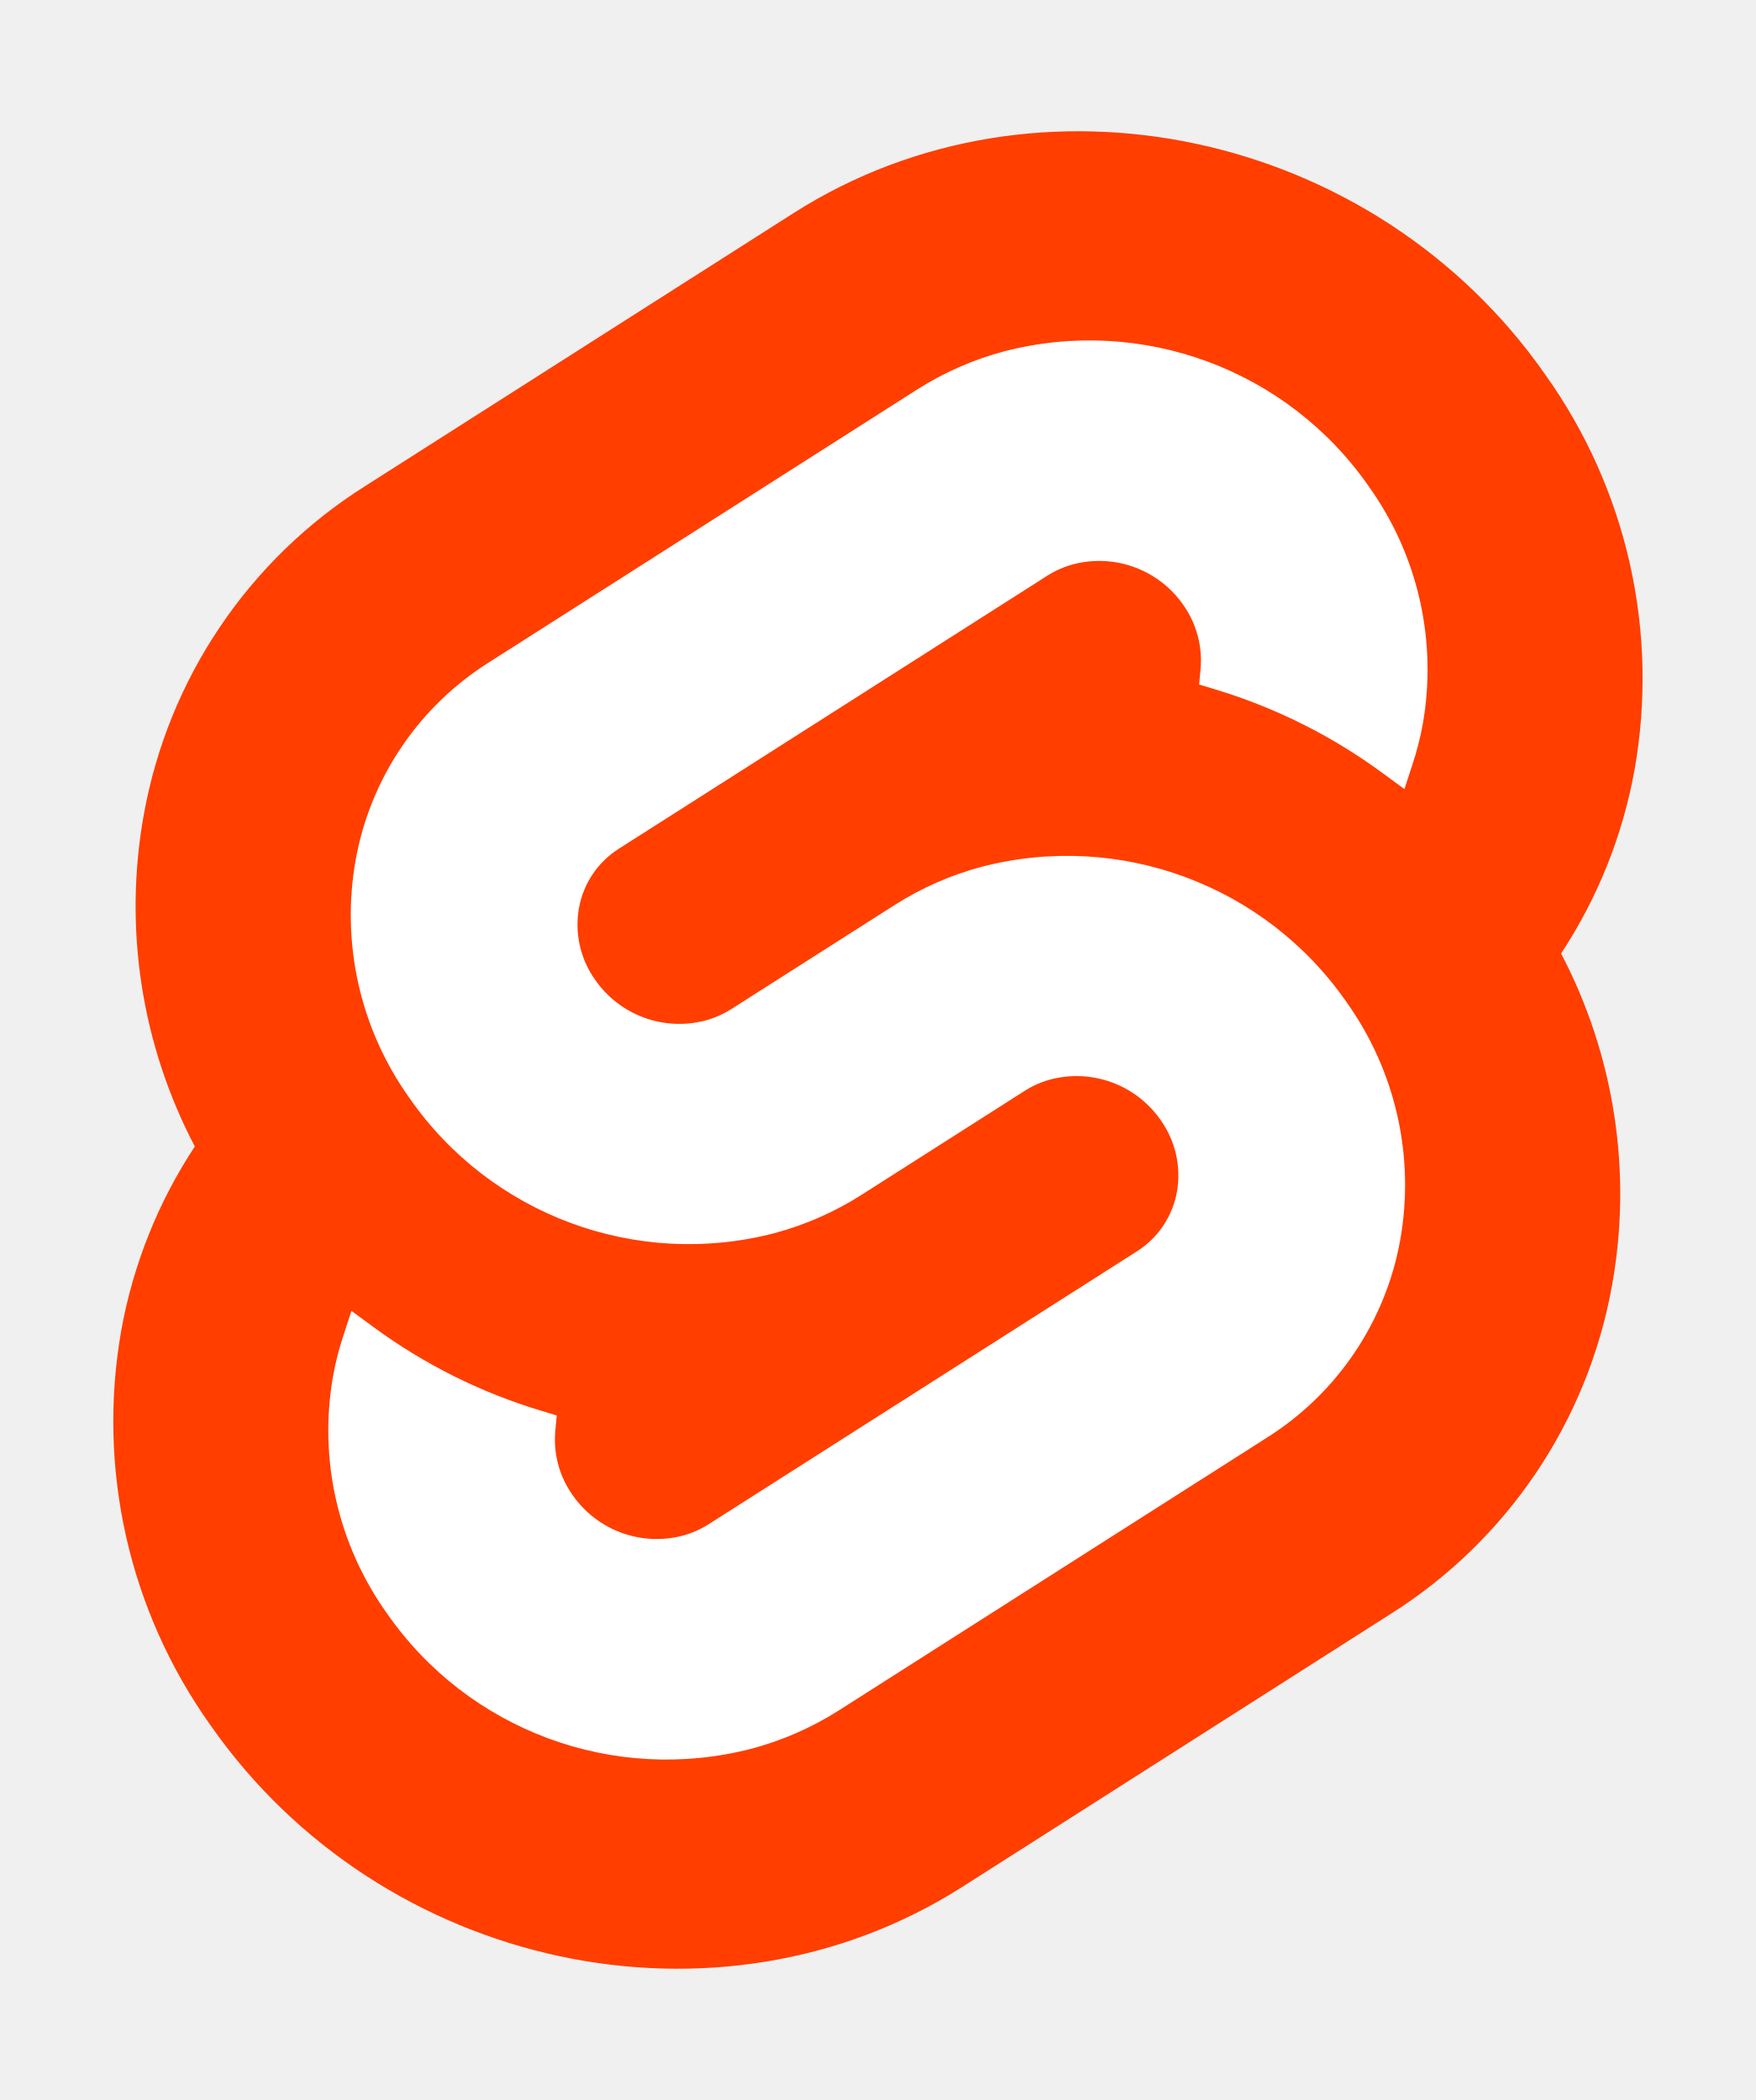
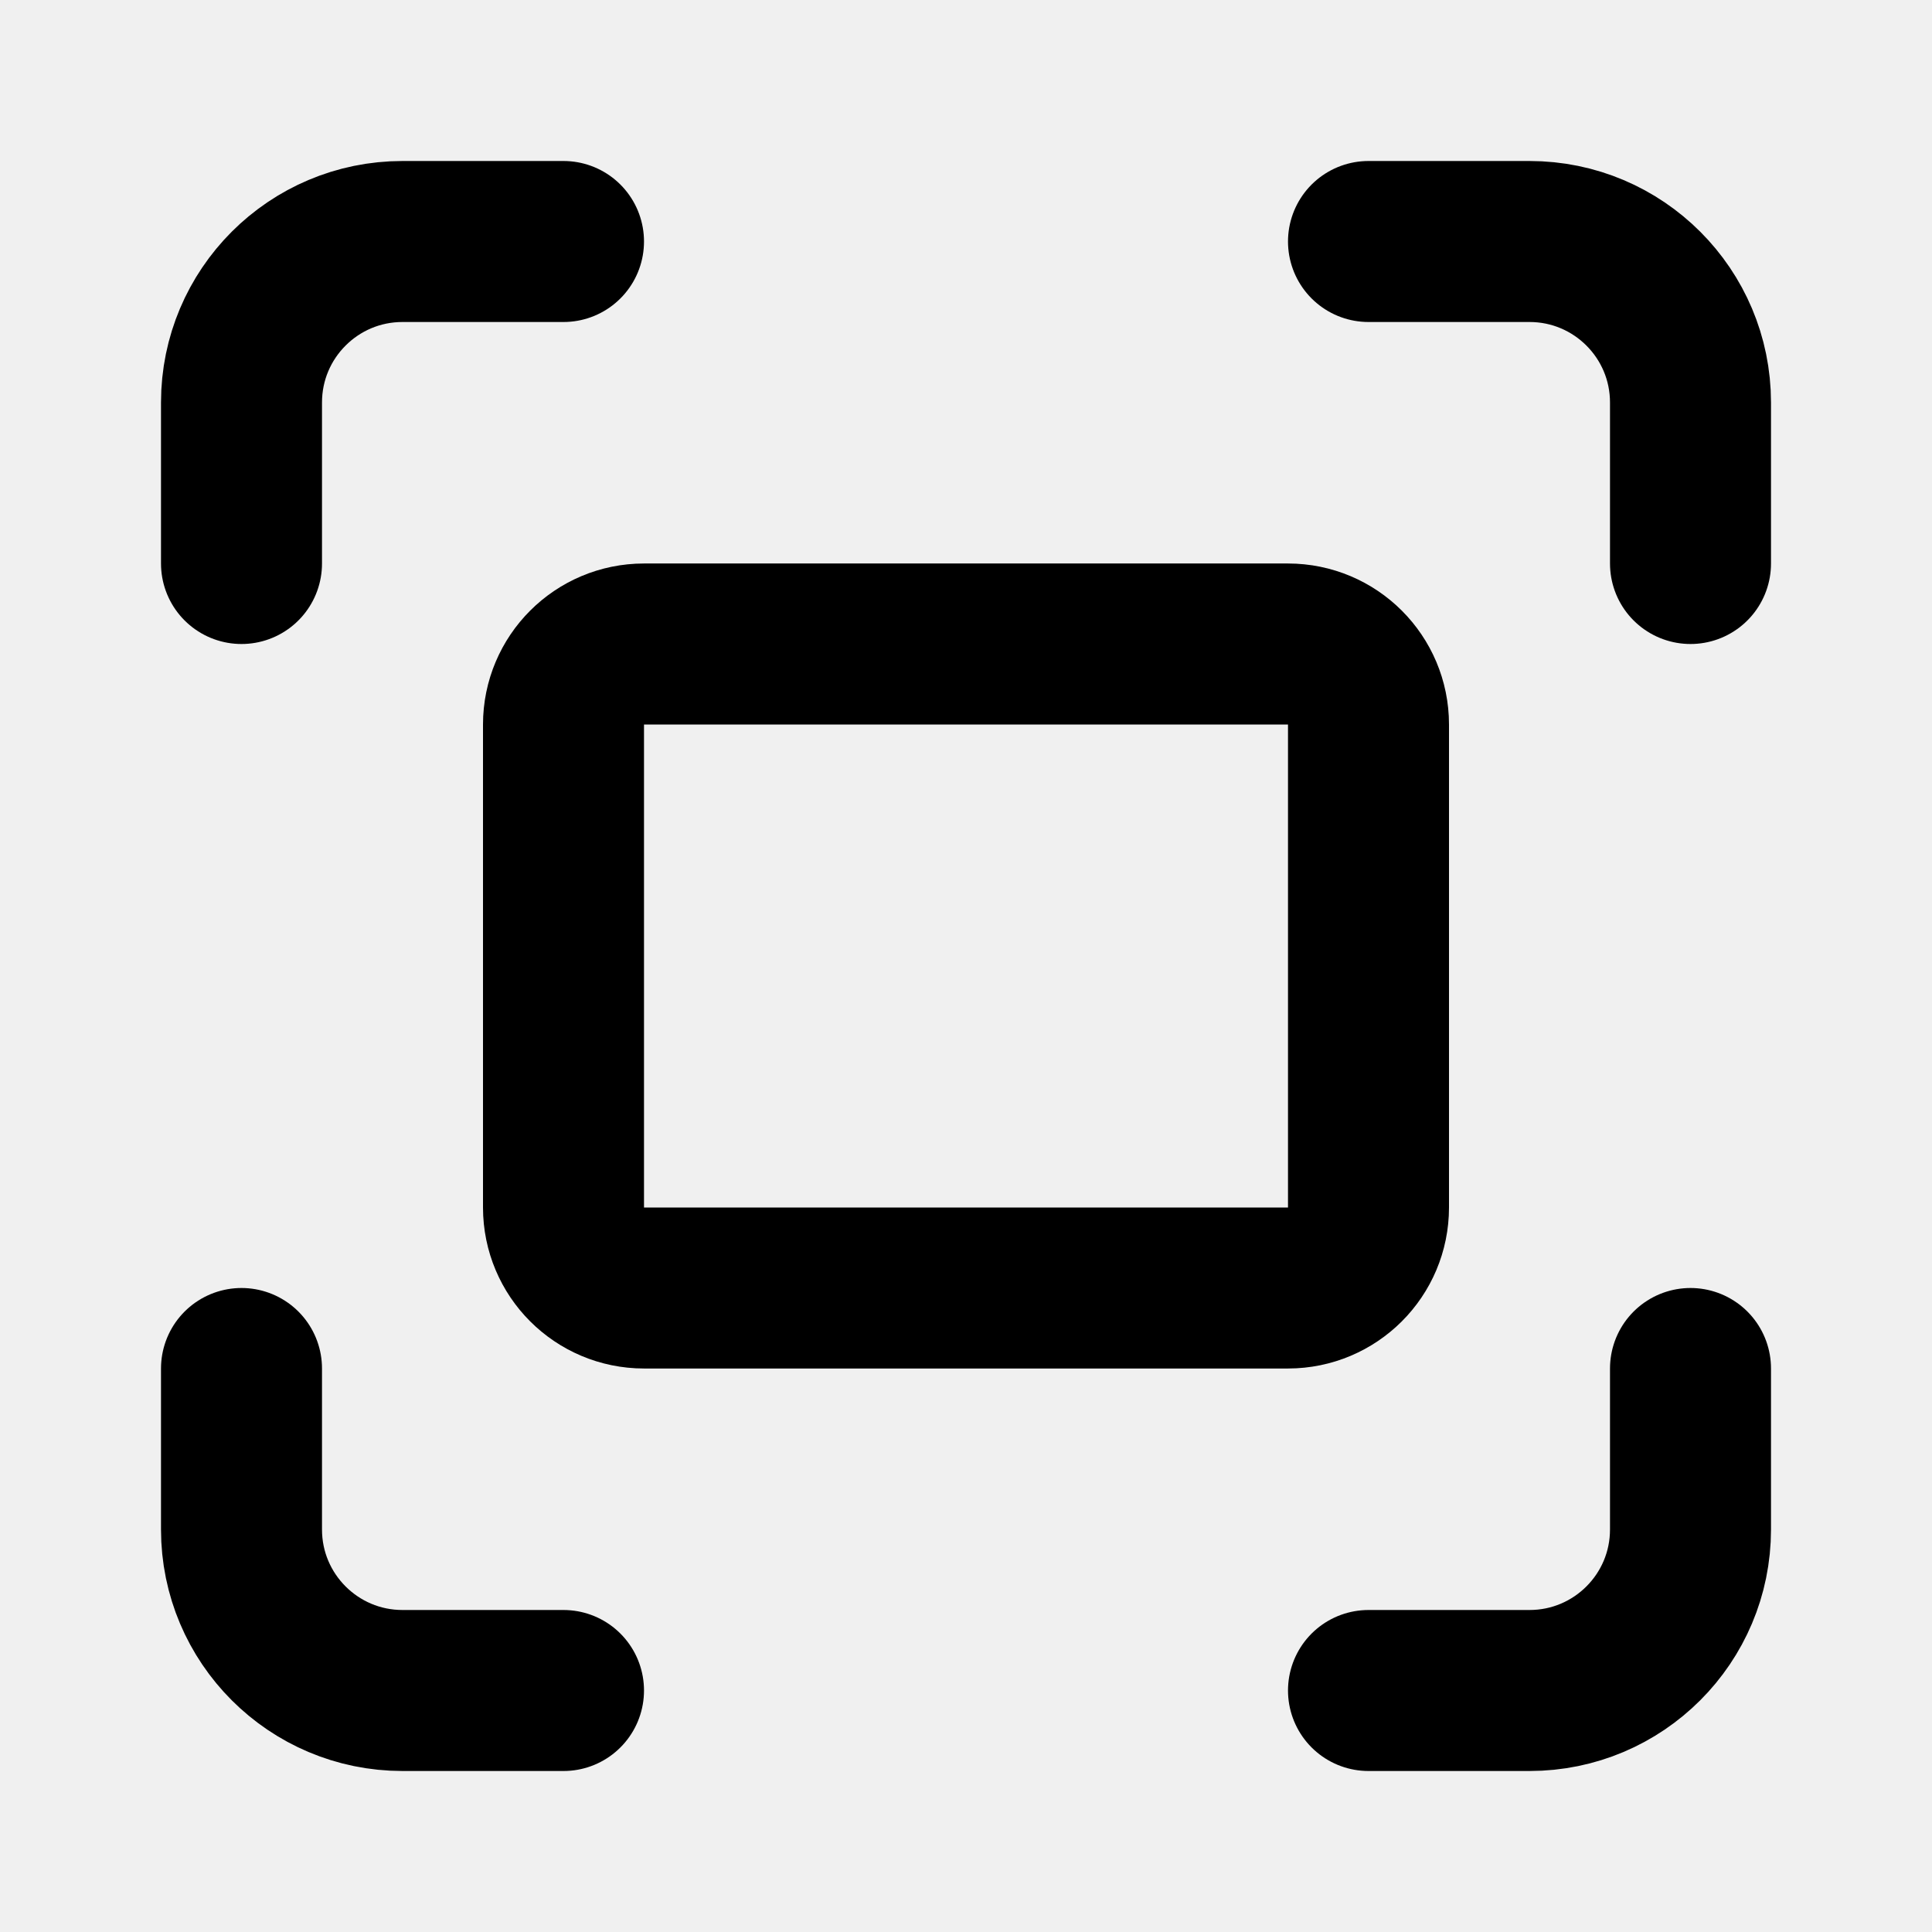
- <svg xmlns="http://www.w3.org/2000/svg" width="107" height="128" viewBox="0 0 107 128">
-   <path d="M94.157 22.819c-10.4-14.885-30.94-19.297-45.792-9.835L22.282 29.608A29.92 29.92 0 0 0 8.764 49.65a31.5 31.5 0 0 0 3.108 20.231 30 30 0 0 0-4.477 11.183 31.9 31.9 0 0 0 5.448 24.116c10.402 14.887 30.942 19.297 45.791 9.835l26.083-16.624A29.92 29.92 0 0 0 98.235 78.35a31.53 31.53 0 0 0-3.105-20.232 30 30 0 0 0 4.474-11.182 31.88 31.88 0 0 0-5.447-24.116" style="fill:#ff3e00" />
-   <path d="M45.817 106.582a20.72 20.72 0 0 1-22.237-8.243 19.17 19.17 0 0 1-3.277-14.503 18 18 0 0 1 .624-2.435l.49-1.498 1.337.981a33.6 33.6 0 0 0 10.203 5.098l.97.294-.09.968a5.85 5.85 0 0 0 1.052 3.878 6.24 6.24 0 0 0 6.695 2.485 5.8 5.8 0 0 0 1.603-.704L69.27 76.28a5.43 5.43 0 0 0 2.45-3.631 5.8 5.8 0 0 0-.987-4.371 6.24 6.24 0 0 0-6.698-2.487 5.7 5.7 0 0 0-1.6.704l-9.953 6.345a19 19 0 0 1-5.296 2.326 20.72 20.72 0 0 1-22.237-8.243 19.17 19.17 0 0 1-3.277-14.502 17.99 17.99 0 0 1 8.13-12.052l26.081-16.623a19 19 0 0 1 5.3-2.329 20.72 20.72 0 0 1 22.237 8.243 19.17 19.17 0 0 1 3.277 14.503 18 18 0 0 1-.624 2.435l-.49 1.498-1.337-.98a33.6 33.6 0 0 0-10.203-5.1l-.97-.294.09-.968a5.86 5.86 0 0 0-1.052-3.878 6.24 6.24 0 0 0-6.696-2.485 5.8 5.8 0 0 0-1.602.704L37.73 51.72a5.42 5.42 0 0 0-2.449 3.63 5.79 5.79 0 0 0 .986 4.372 6.24 6.24 0 0 0 6.698 2.486 5.8 5.8 0 0 0 1.602-.704l9.952-6.342a19 19 0 0 1 5.295-2.328 20.72 20.72 0 0 1 22.237 8.242 19.17 19.17 0 0 1 3.277 14.503 18 18 0 0 1-8.13 12.053l-26.081 16.622a19 19 0 0 1-5.3 2.328" style="fill:#fff" />
+ <svg xmlns="http://www.w3.org/2000/svg" width="24" height="24" viewBox="0 0 24 24" fill="none" stroke="currentColor" stroke-width="2" stroke-linecap="round" stroke-linejoin="round" class="lucide lucide-fullscreen-icon lucide-fullscreen">
+   <path d="M3 7V5a2 2 0 0 1 2-2h2" />
+   <path d="M17 3h2a2 2 0 0 1 2 2v2" />
+   <path d="M21 17v2a2 2 0 0 1-2 2h-2" />
+   <path d="M7 21H5a2 2 0 0 1-2-2v-2" />
+   <rect width="10" height="8" x="7" y="8" rx="1" />
</svg>
